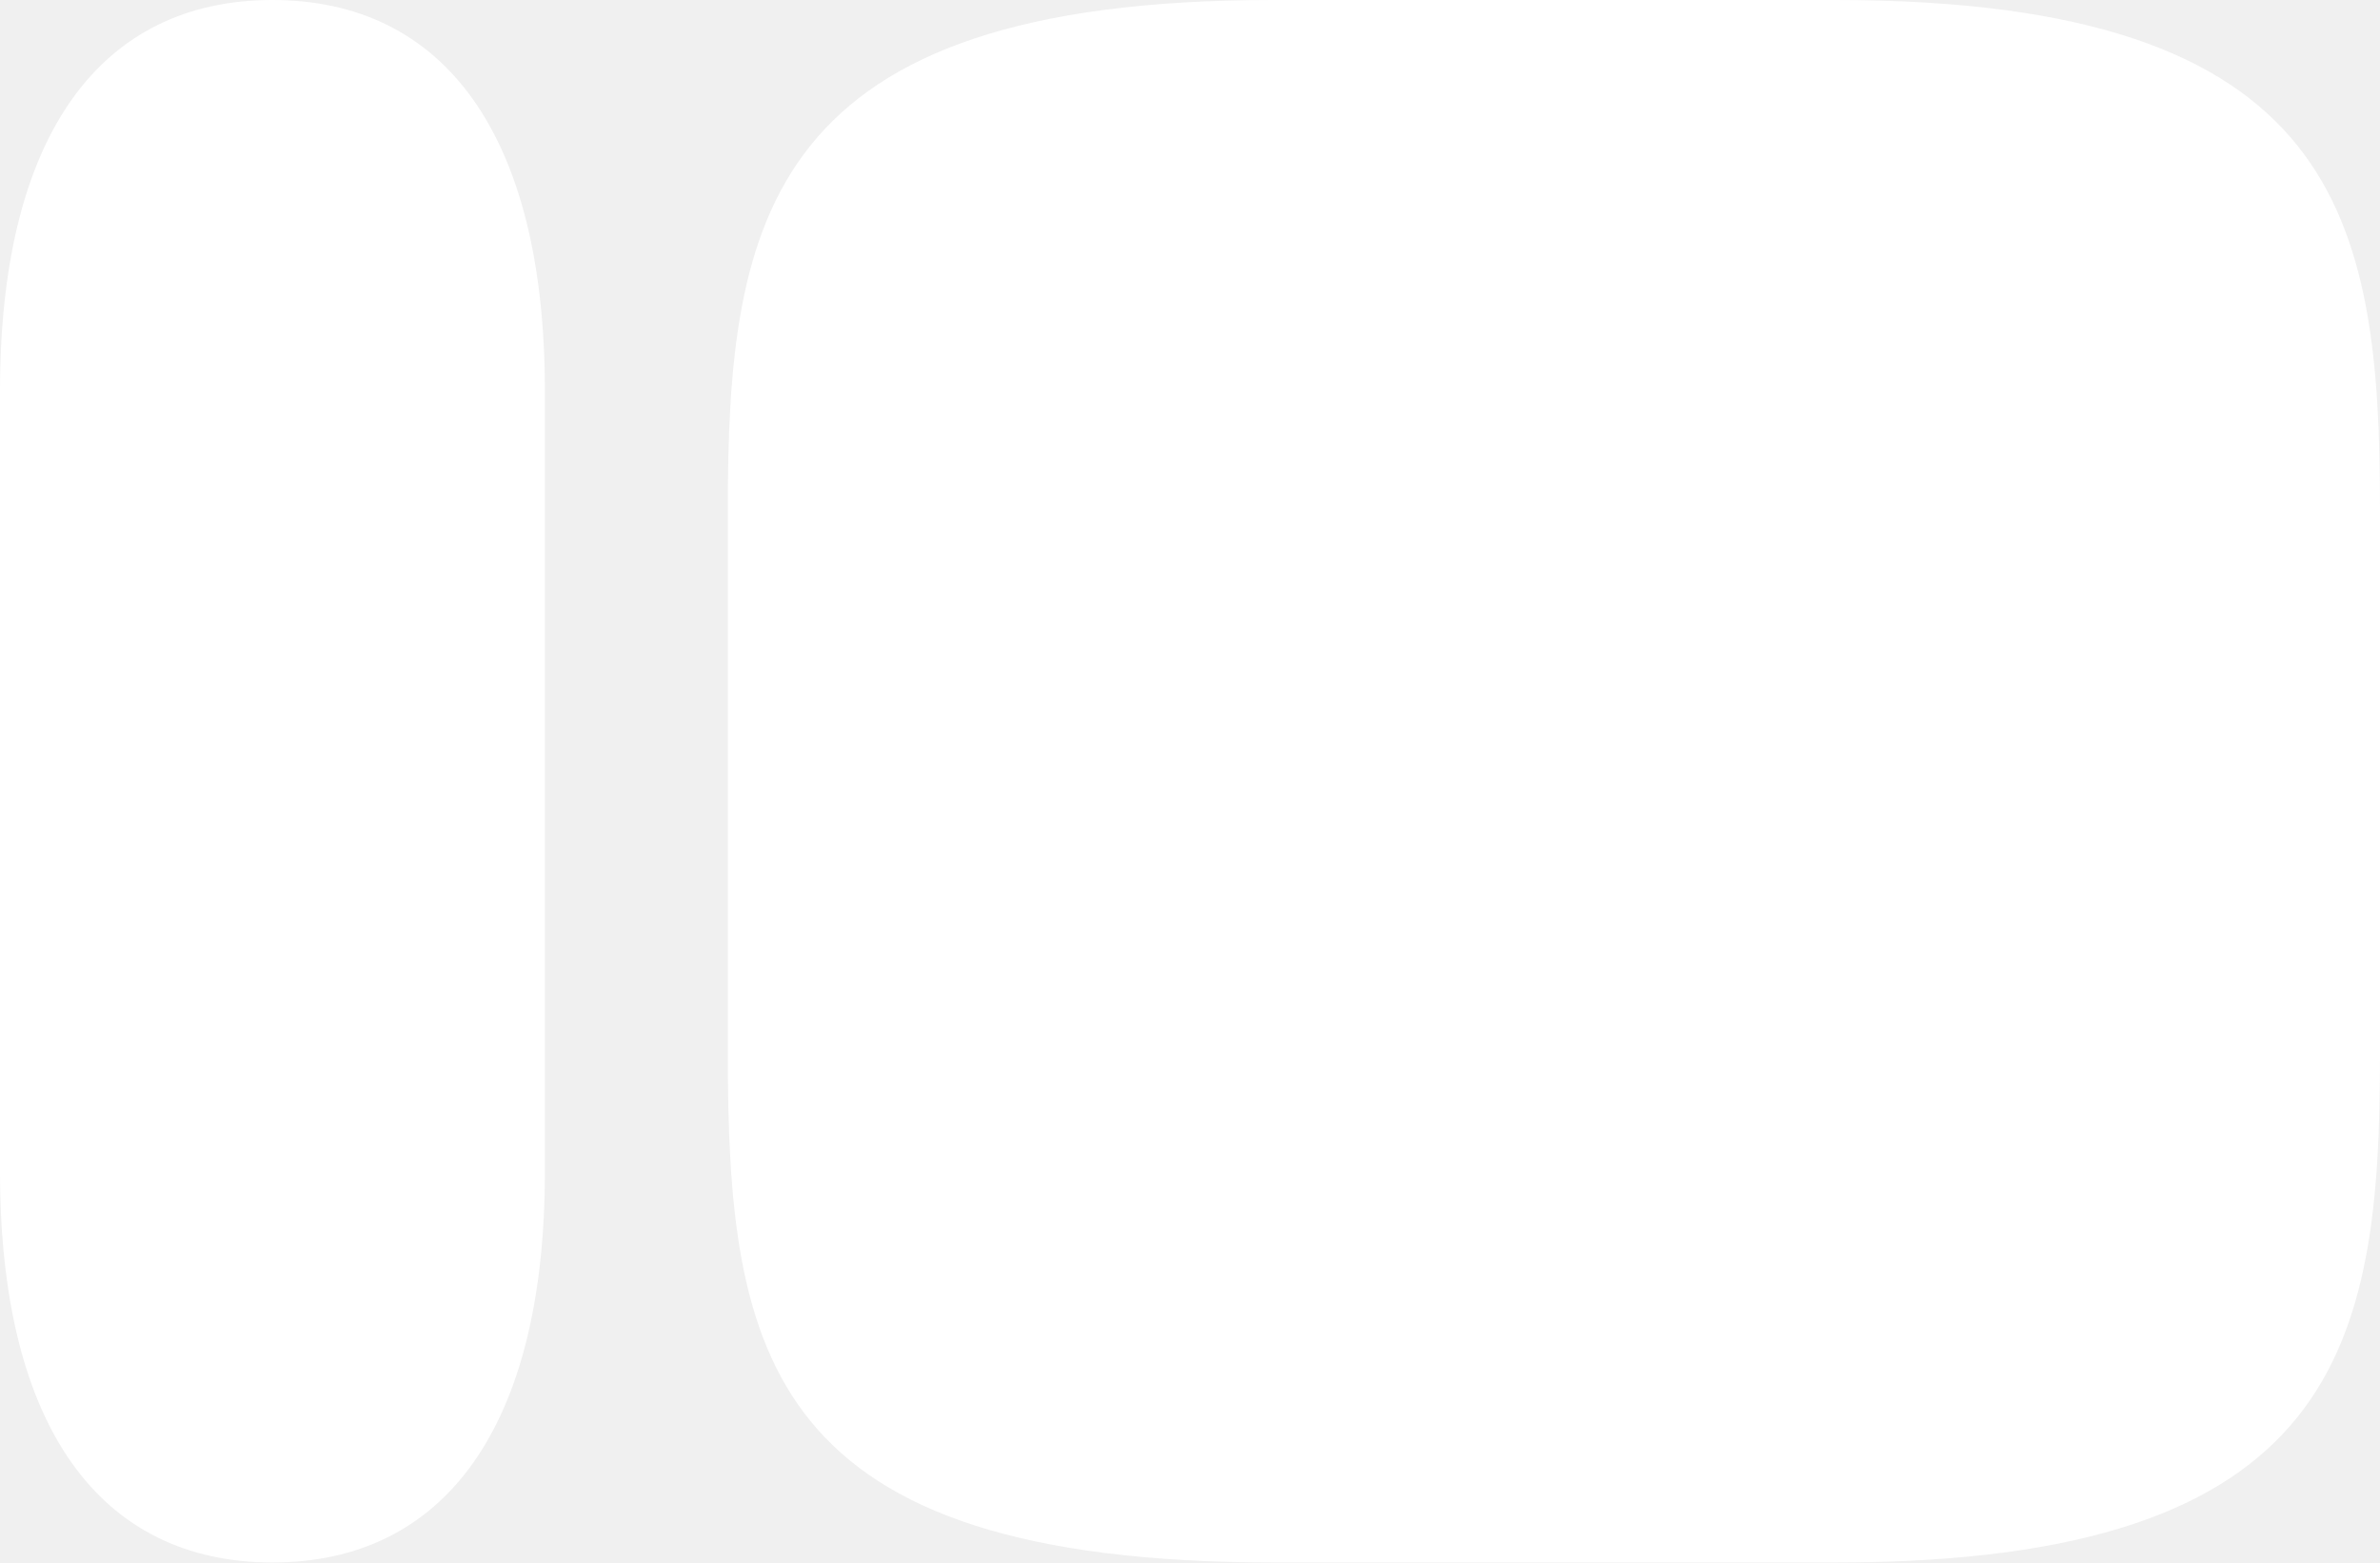
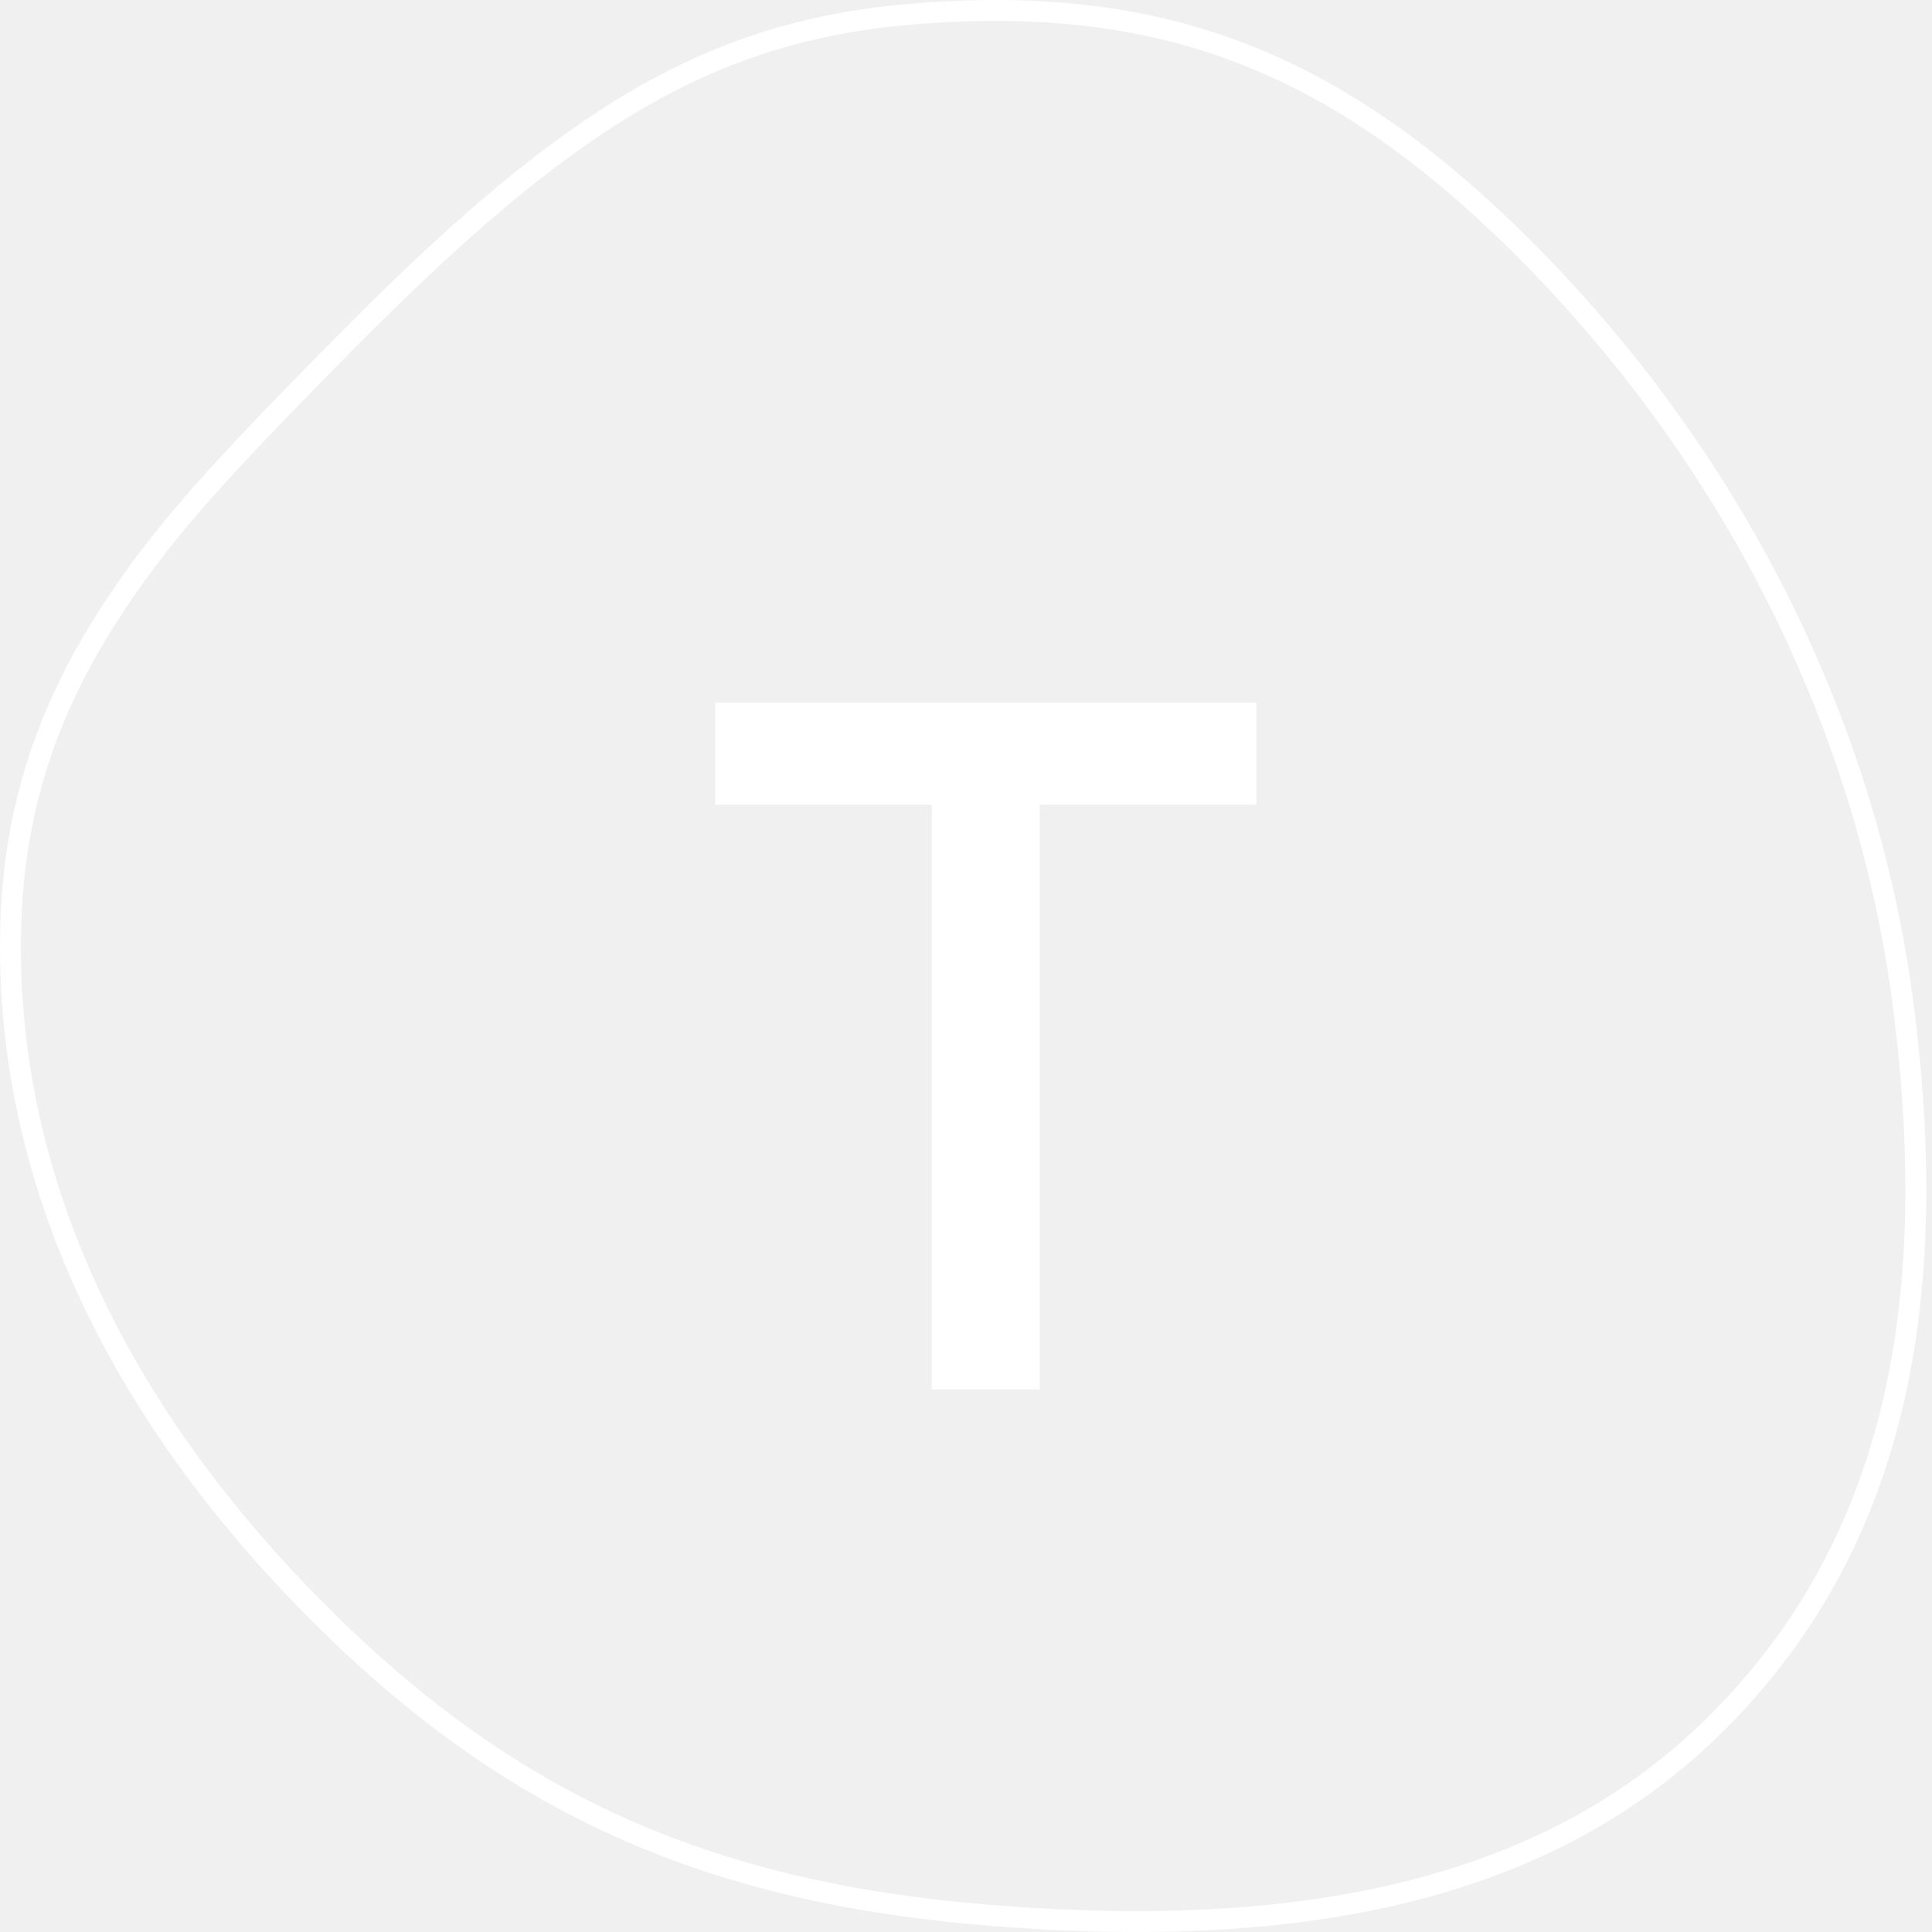
- <svg xmlns="http://www.w3.org/2000/svg" viewBox="0 0 122.3 80.3">
-   <path fill="#FFFFFF" d="M94.3,0H65.4c-26,0-28,11.2-28,26.2l0,27.9c0,15.6,2,26.2,28.1,26.2h28.8c26,0,28-11.2,28-26.1V26.2C122.3,11.2,120.3,0,94.3,0z M0,20.1C0,6.9,5.2,0,14,0c8.8,0,14,6.9,14,20.1v40.1c0,13.2-5.2,20.1-14,20.1c-8.8,0-14-6.9-14-20.1V20.1z" />
+ <svg xmlns="http://www.w3.org/2000/svg" width="40" height="40" viewBox="0 0 40 40" fill="none">
+   <path d="M18.888 0.074C24.032 -0.35 27.726 1.016 31.701 4.988C35.993 9.278 38.846 14.836 39.615 20.757C40.471 27.341 39.294 32.255 35.67 35.852C32.204 39.292 27.142 40.427 20.38 39.862L20.1 39.837C14.341 39.308 10.269 37.42 6.322 33.423C2.107 29.154 -0.114 24.307 0.005 19.22C0.063 16.729 0.768 14.606 2.129 12.524C3.021 11.158 3.927 10.093 5.821 8.14L6.454 7.492L7.151 6.785C11.642 2.271 14.598 0.427 18.888 0.074ZM31.395 5.294C27.51 1.411 23.94 0.092 18.923 0.505C14.695 0.853 11.791 2.7 7.247 7.303L6.918 7.636C4.704 9.887 3.667 11.038 2.753 12.369L2.62 12.565L2.491 12.76C1.173 14.778 0.493 16.823 0.437 19.23C0.321 24.191 2.492 28.929 6.63 33.119C10.566 37.106 14.61 38.946 20.416 39.431L20.704 39.454C27.207 39.954 32.056 38.83 35.365 35.546C38.881 32.056 40.026 27.275 39.186 20.813C38.43 14.989 35.621 9.518 31.395 5.294ZM26.014 14.549V16.661H21.528V28.768H19.293V16.661H14.807V14.549H26.014Z" fill="white" />
</svg>
